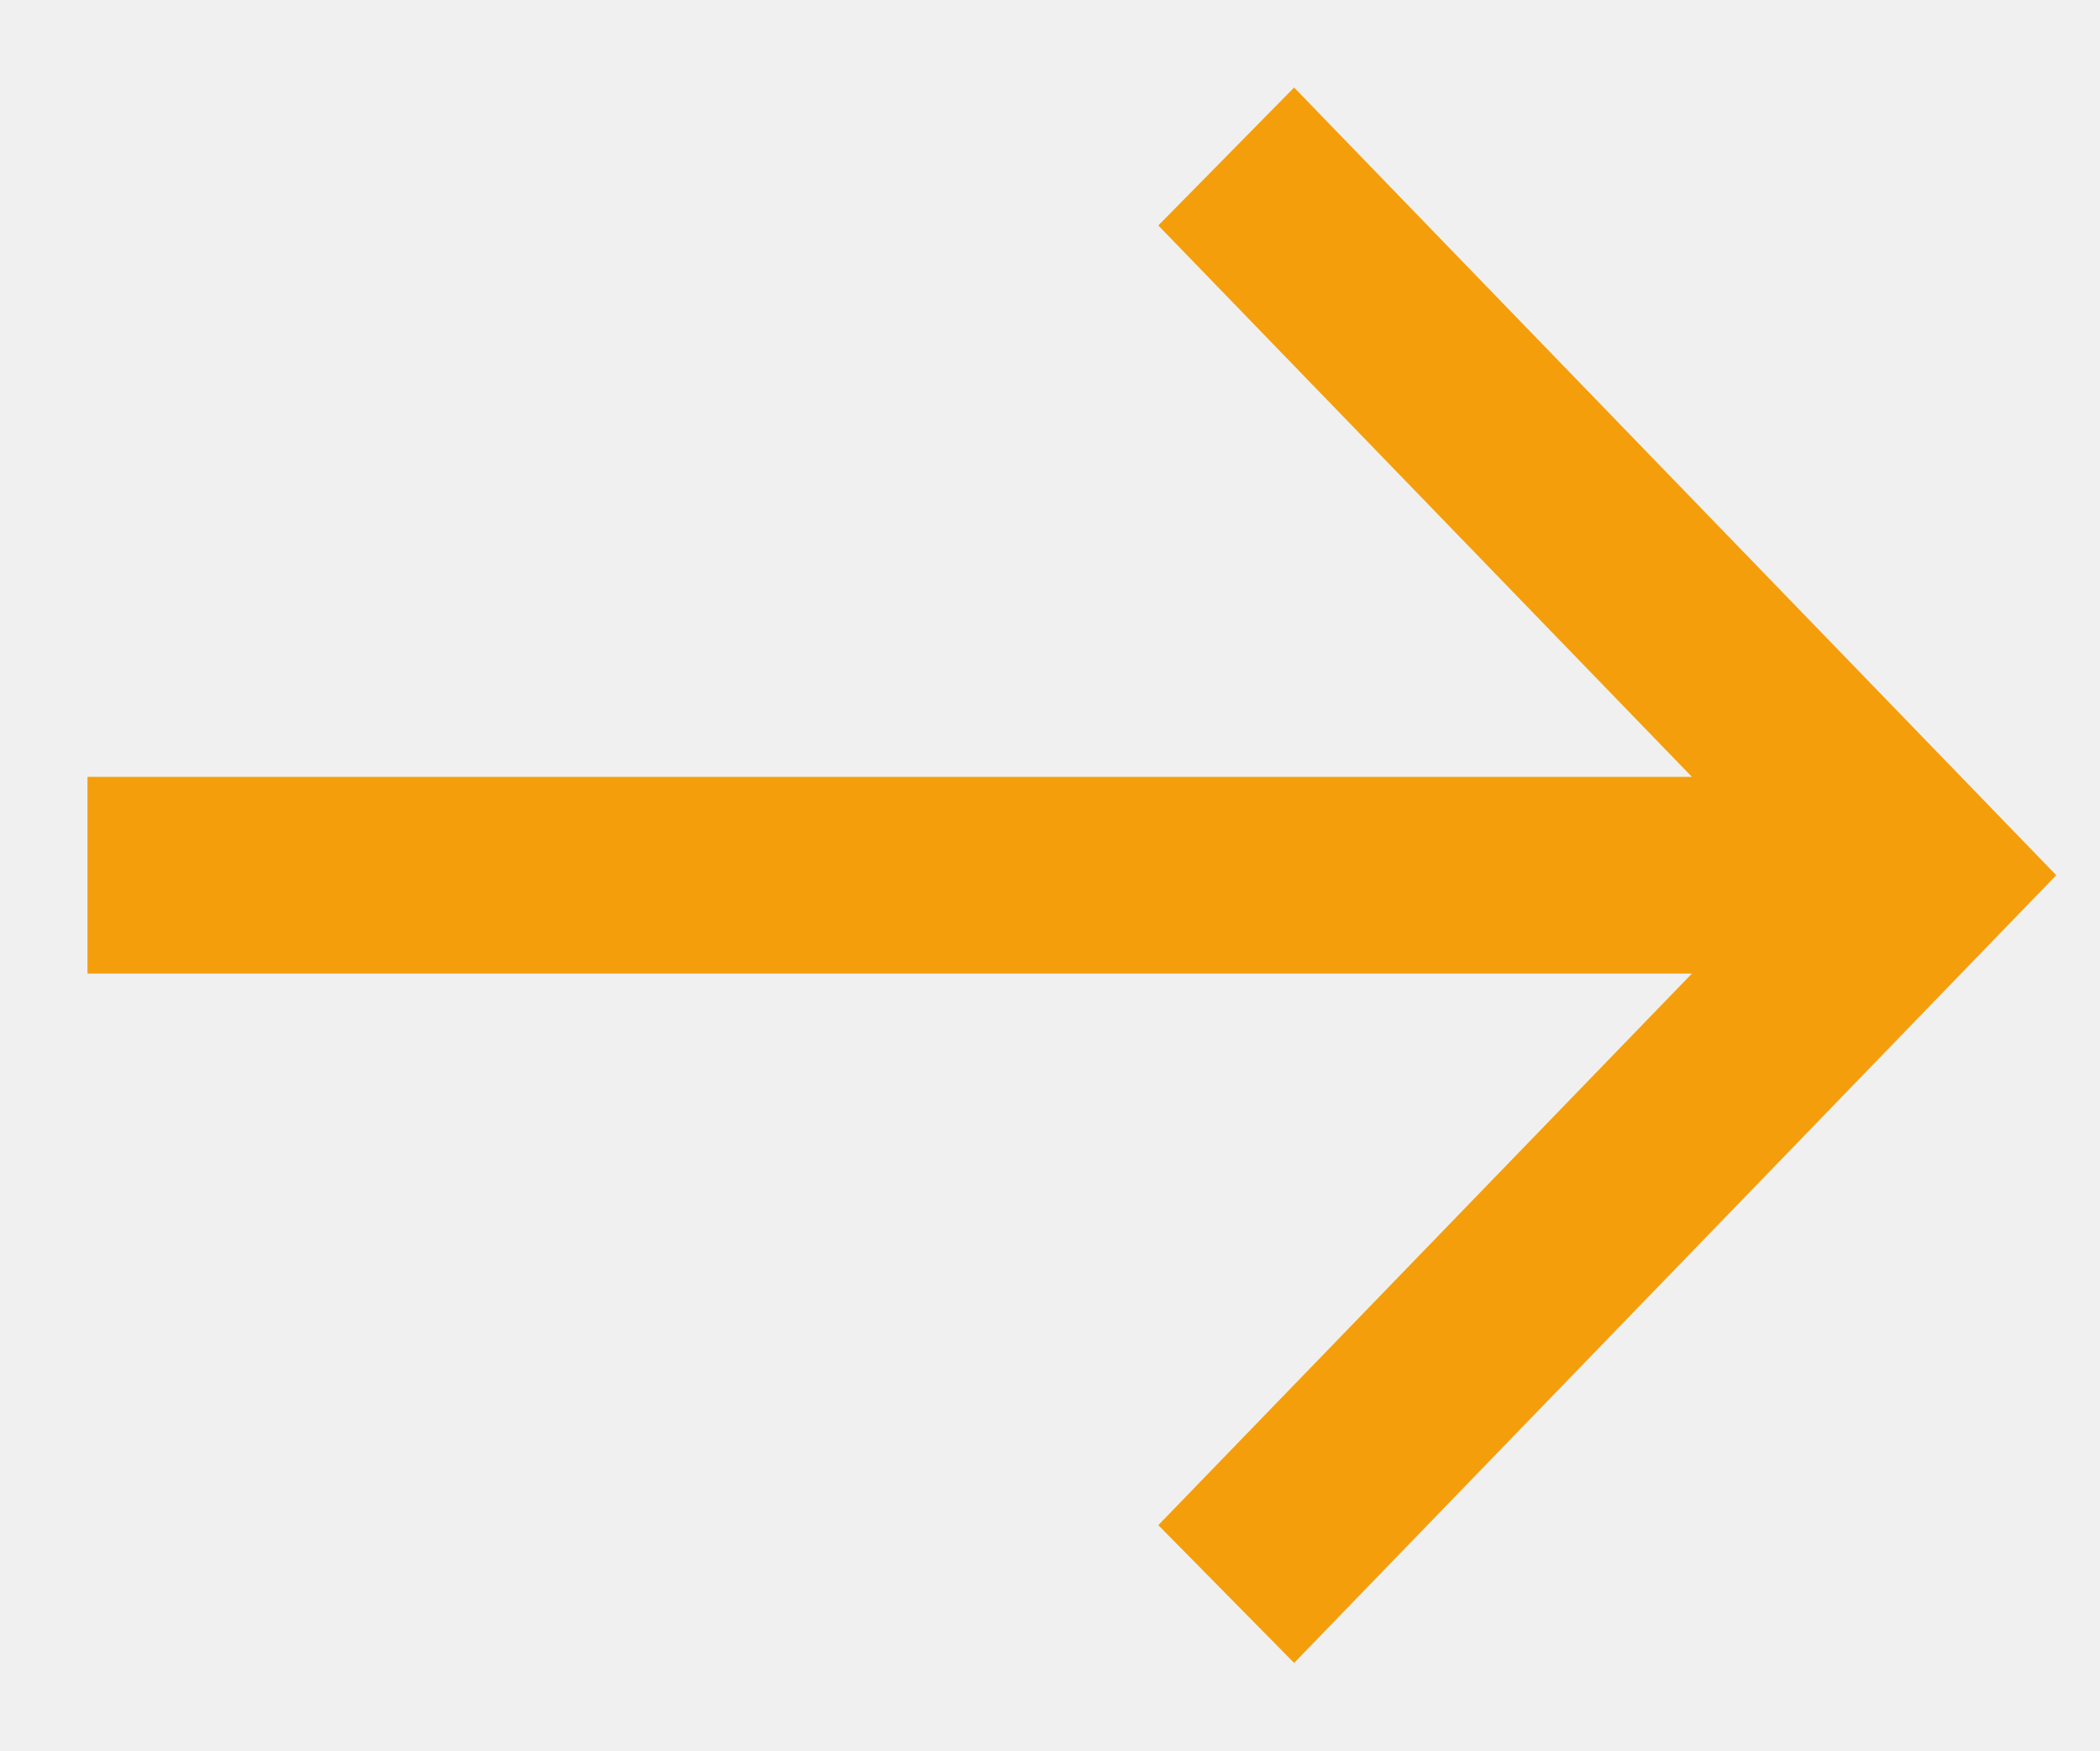
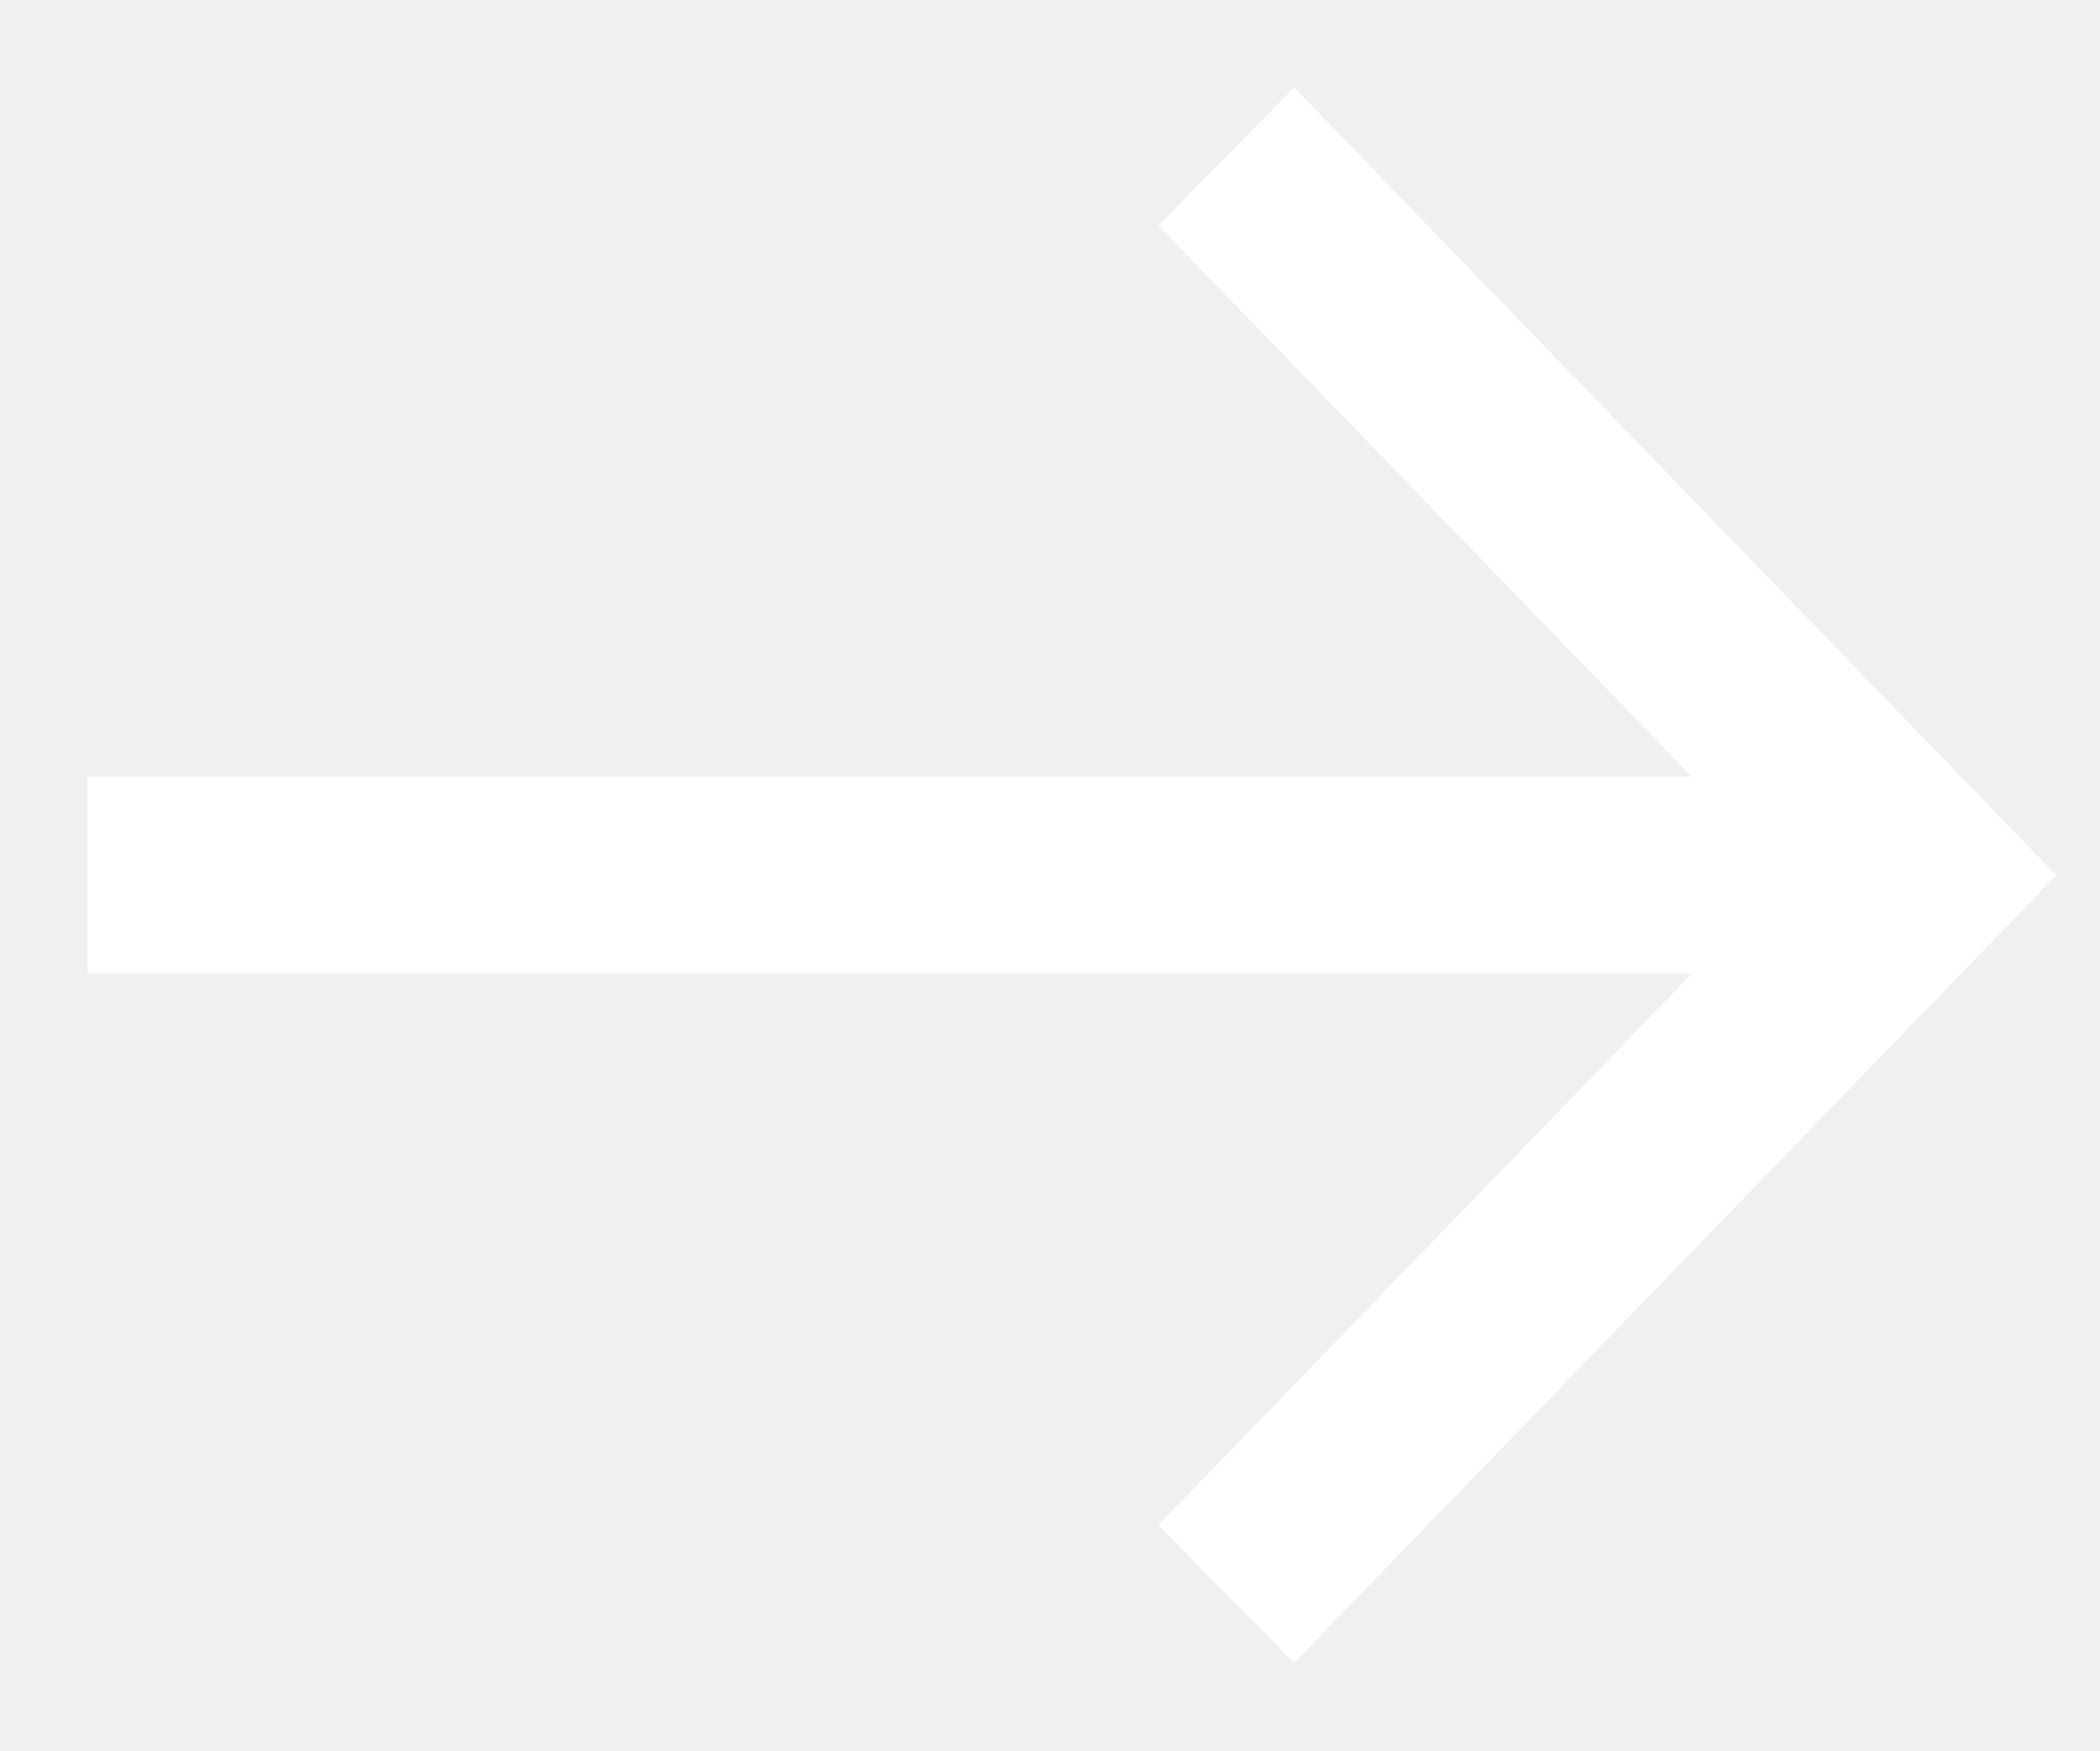
<svg xmlns="http://www.w3.org/2000/svg" width="12" height="10" viewBox="0 0 12 10" fill="none">
-   <path d="M7.395 9.5L6.619 8.713L9.668 5.562H0.5V4.438H9.668L6.619 1.288L7.395 0.5L11.75 5L7.395 9.5Z" fill="#f59e0b" />
+   <path d="M7.395 9.5L6.619 8.713L9.668 5.562H0.5V4.438H9.668L6.619 1.288L7.395 0.5L11.75 5L7.395 9.5Z" fill="#fff" />
</svg>
